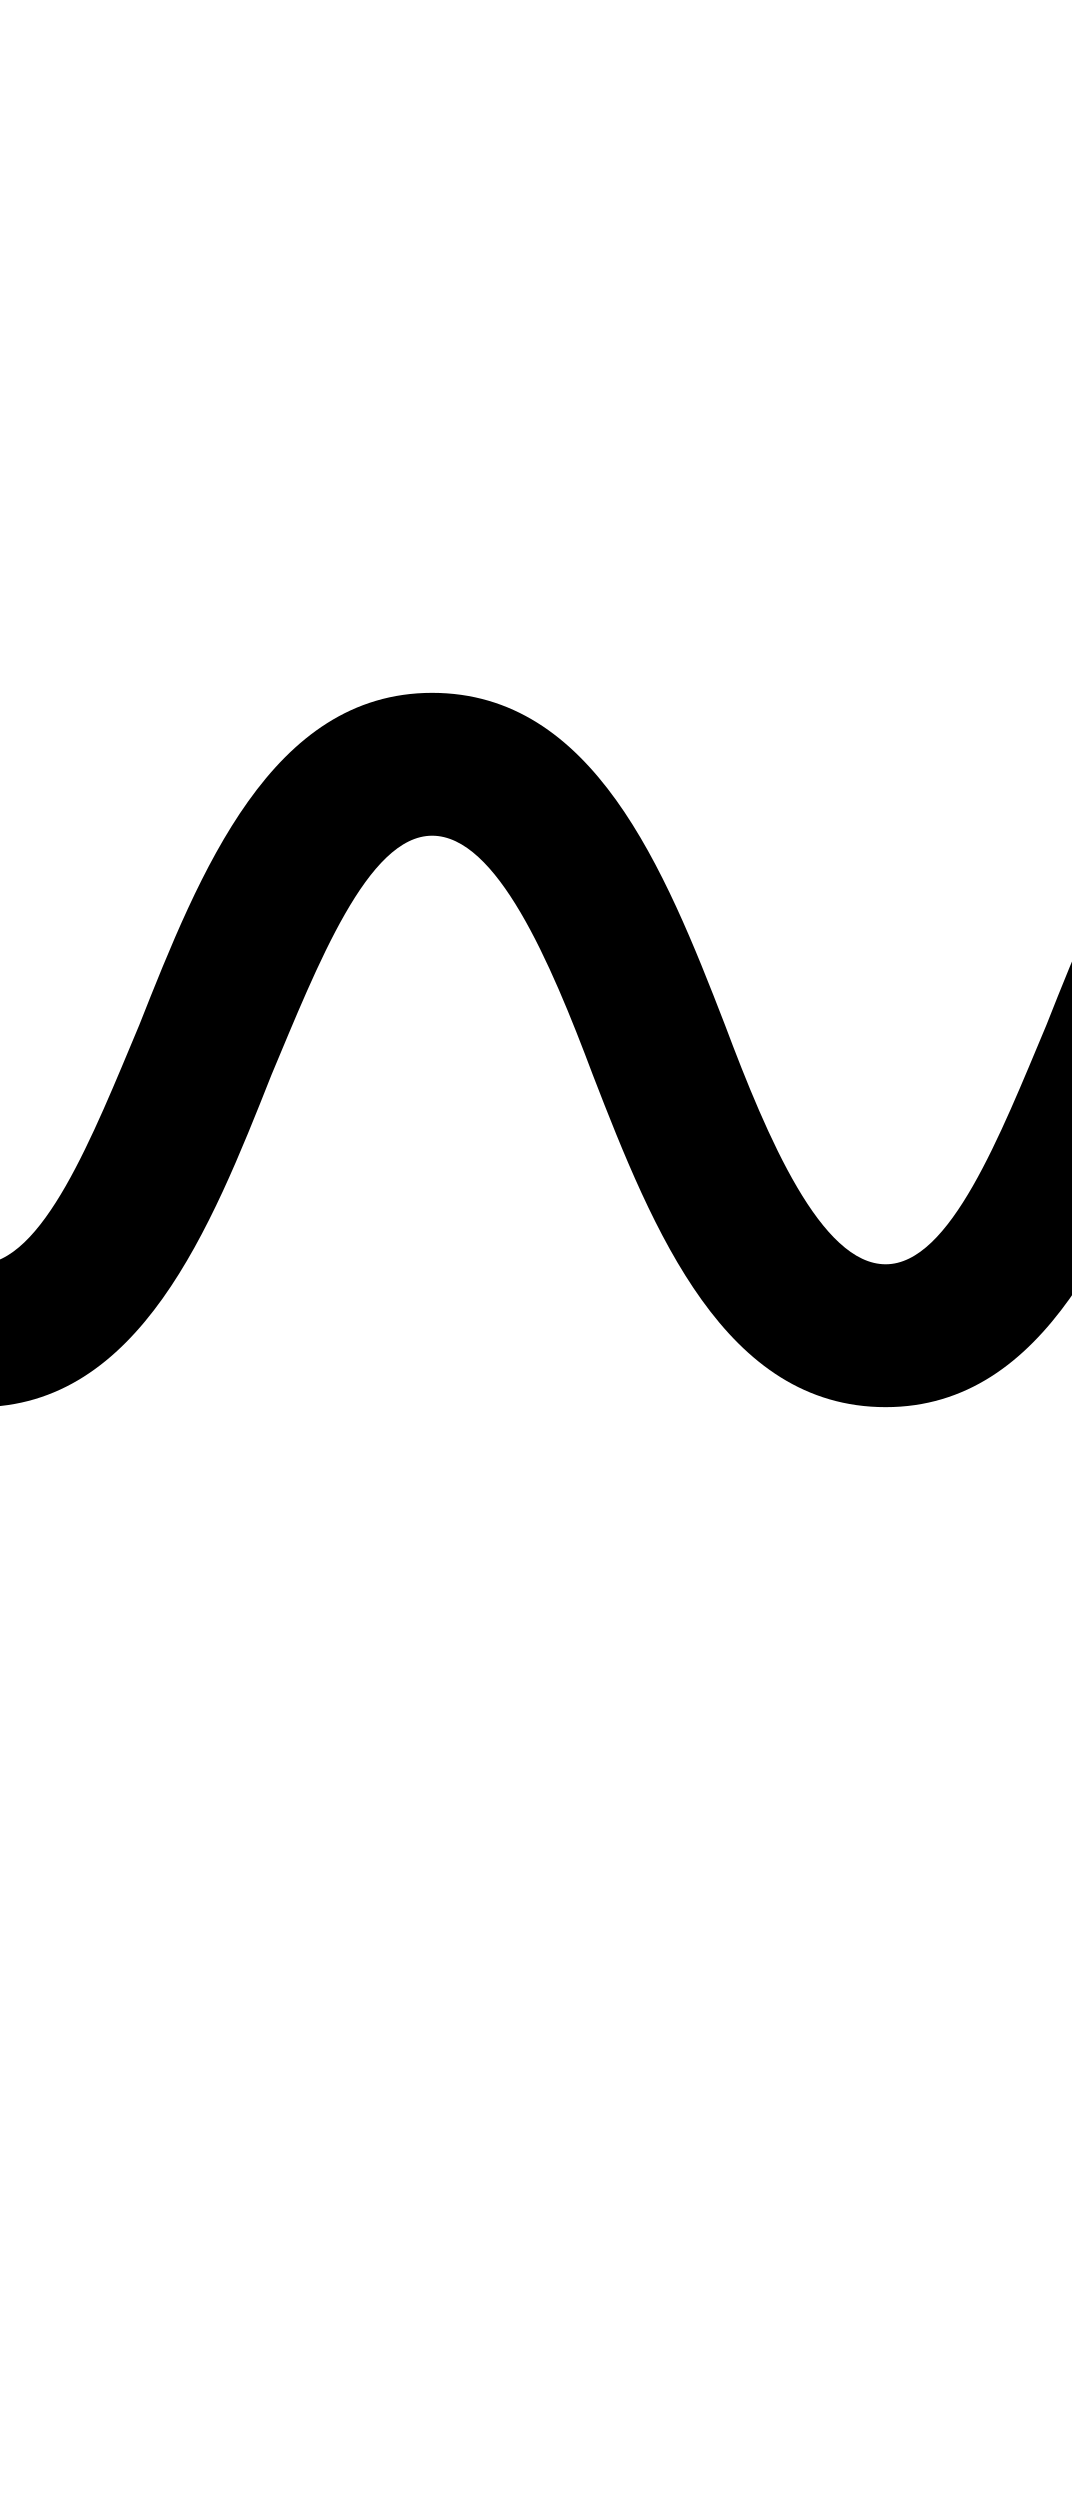
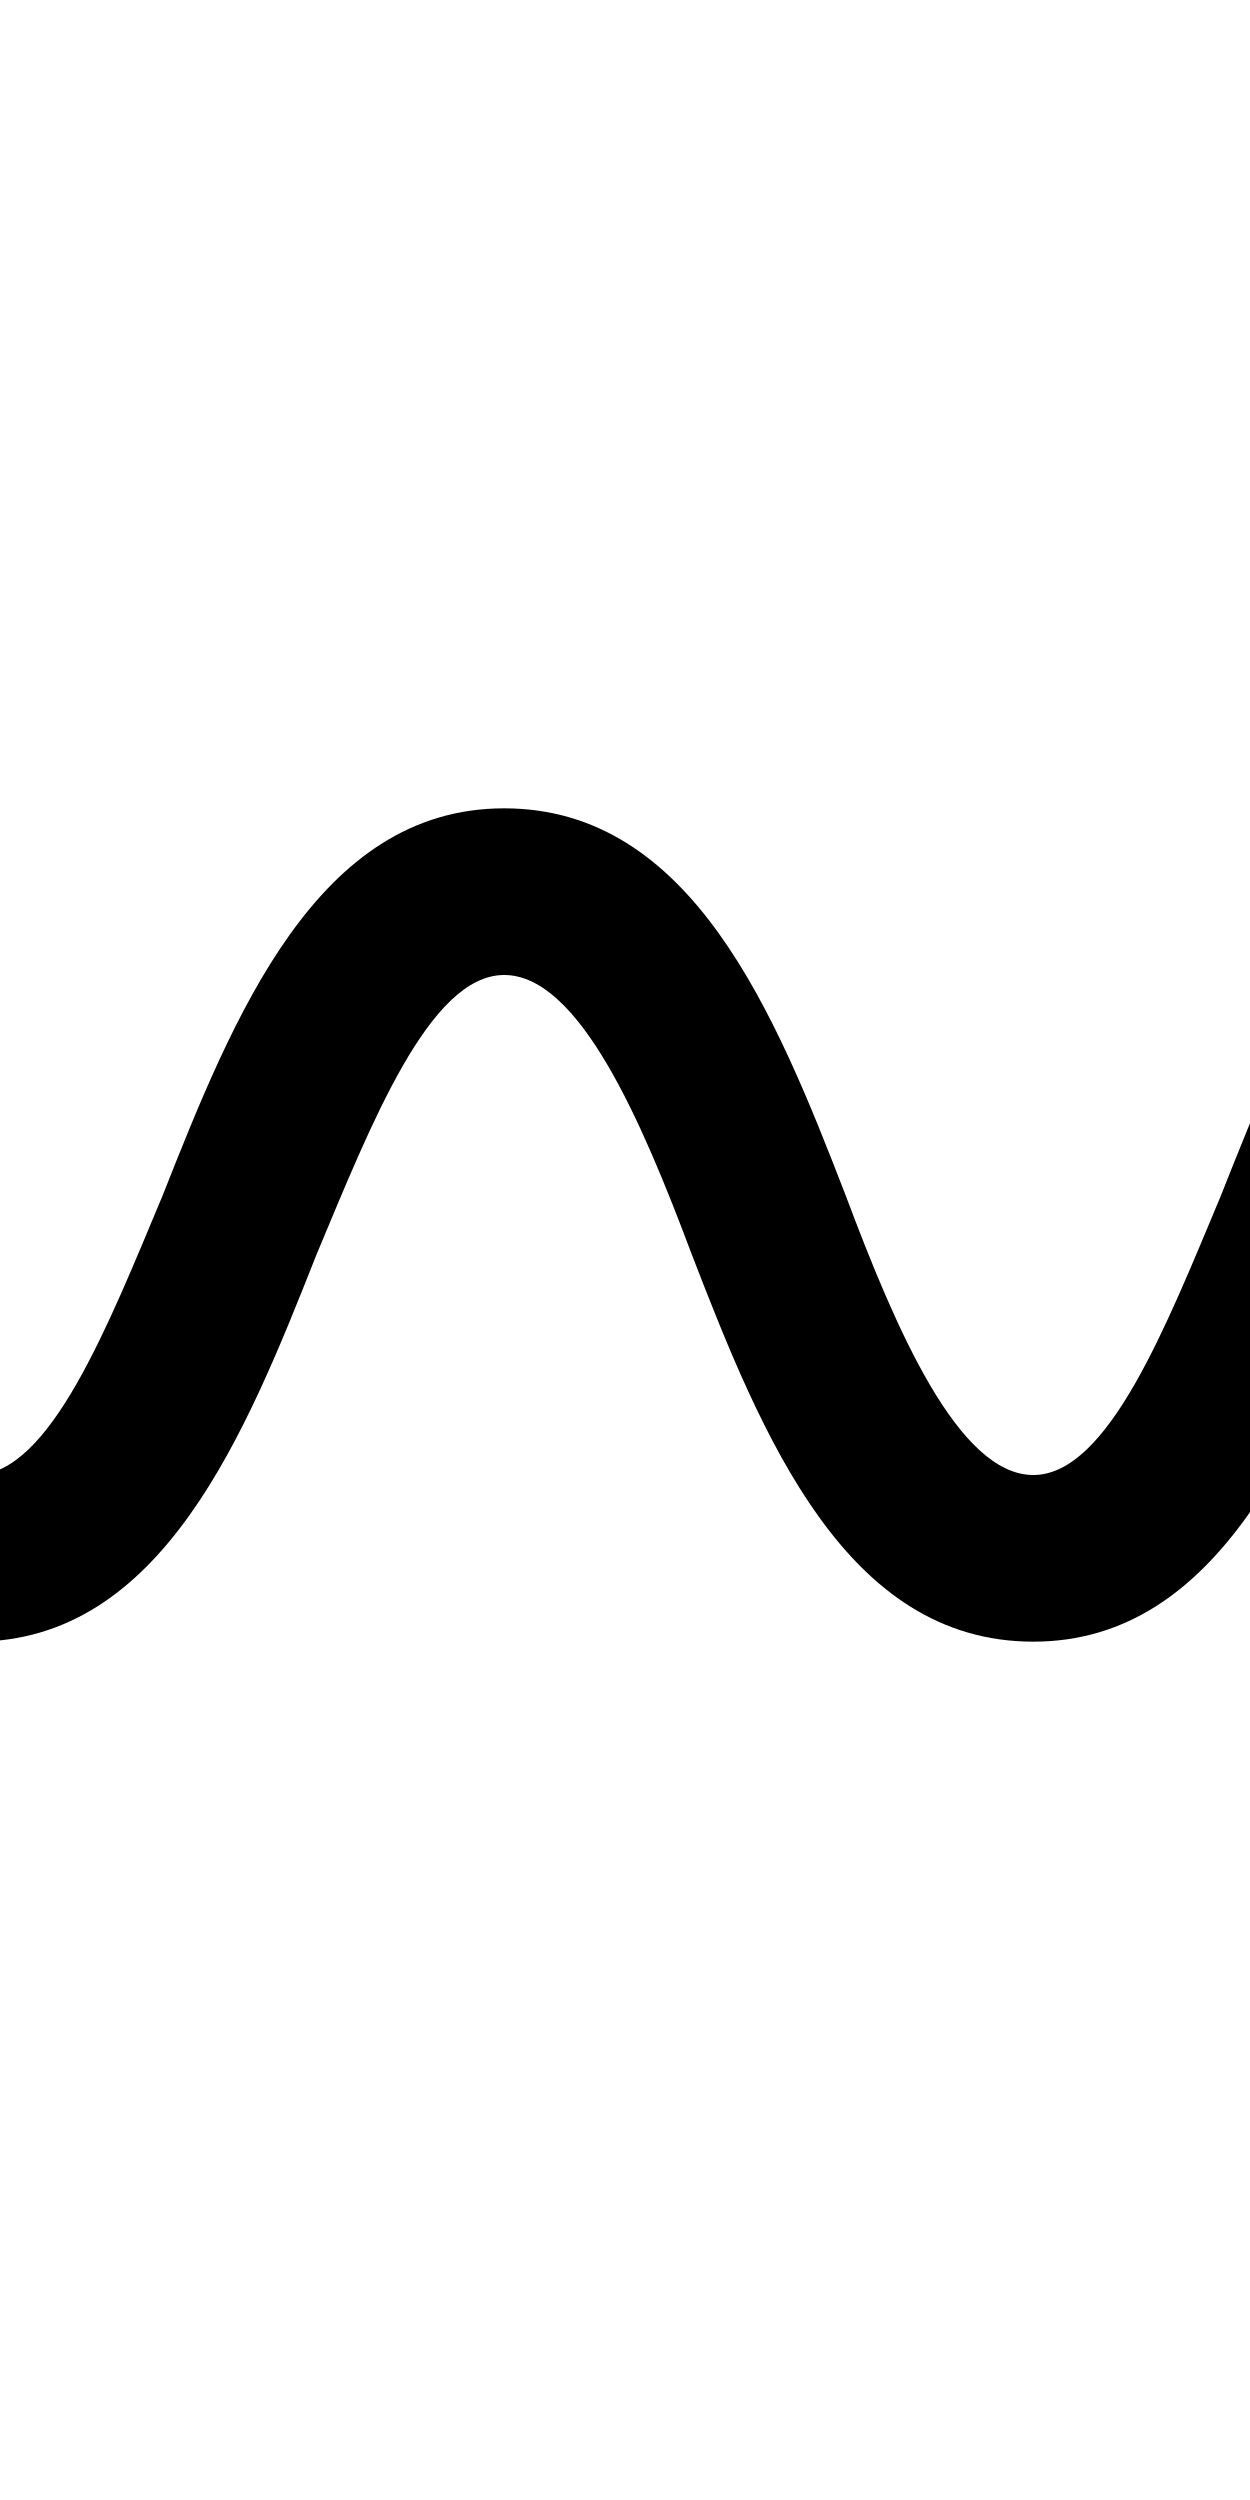
- <svg xmlns="http://www.w3.org/2000/svg" version="1.1" x="50px" y="50px" viewBox="30 20 30 70" enable-background="new 0 0 100 100" xml:space="preserve">
+ <svg xmlns="http://www.w3.org/2000/svg" version="1.1" x="50px" y="50px" viewBox="30 20 30 60" enable-background="new 0 0 100 100" xml:space="preserve">
  <g>
    <path d="M80.2,59.4c-4.5,0-6.5-4.9-8.2-9.3c-1.2-3.2-2.7-6.7-4.5-6.7c-1.8,0-3.2,3.6-4.5,6.7c-1.7,4.3-3.7,9.3-8.2,9.3   s-6.5-4.9-8.2-9.3c-1.2-3.2-2.7-6.7-4.5-6.7c-1.8,0-3.2,3.6-4.5,6.7c-1.7,4.3-3.7,9.3-8.2,9.3s-6.5-4.9-8.2-9.3   c-1.2-3.2-2.7-6.7-4.5-6.7c-1.1,0-2-0.9-2-2s0.9-2,2-2c4.5,0,6.5,4.9,8.2,9.3c1.2,3.2,2.7,6.7,4.5,6.7c1.8,0,3.2-3.6,4.5-6.7   c1.7-4.3,3.7-9.3,8.2-9.3s6.5,4.9,8.2,9.3c1.2,3.2,2.7,6.7,4.5,6.7s3.2-3.6,4.5-6.7c1.7-4.3,3.7-9.3,8.2-9.3c4.5,0,6.5,4.9,8.2,9.3   c1.2,3.2,2.7,6.7,4.5,6.7c1.1,0,2,0.9,2,2S81.3,59.4,80.2,59.4z" />
  </g>
-   <text x="0" y="115" fill="#000000" font-size="5px" font-weight="bold" font-family="'Helvetica Neue', Helvetica, Arial-Unicode, Arial, Sans-serif">Created by Aurélien Lemesre</text>
-   <text x="0" y="120" fill="#000000" font-size="5px" font-weight="bold" font-family="'Helvetica Neue', Helvetica, Arial-Unicode, Arial, Sans-serif">from the Noun Project</text>
</svg>
